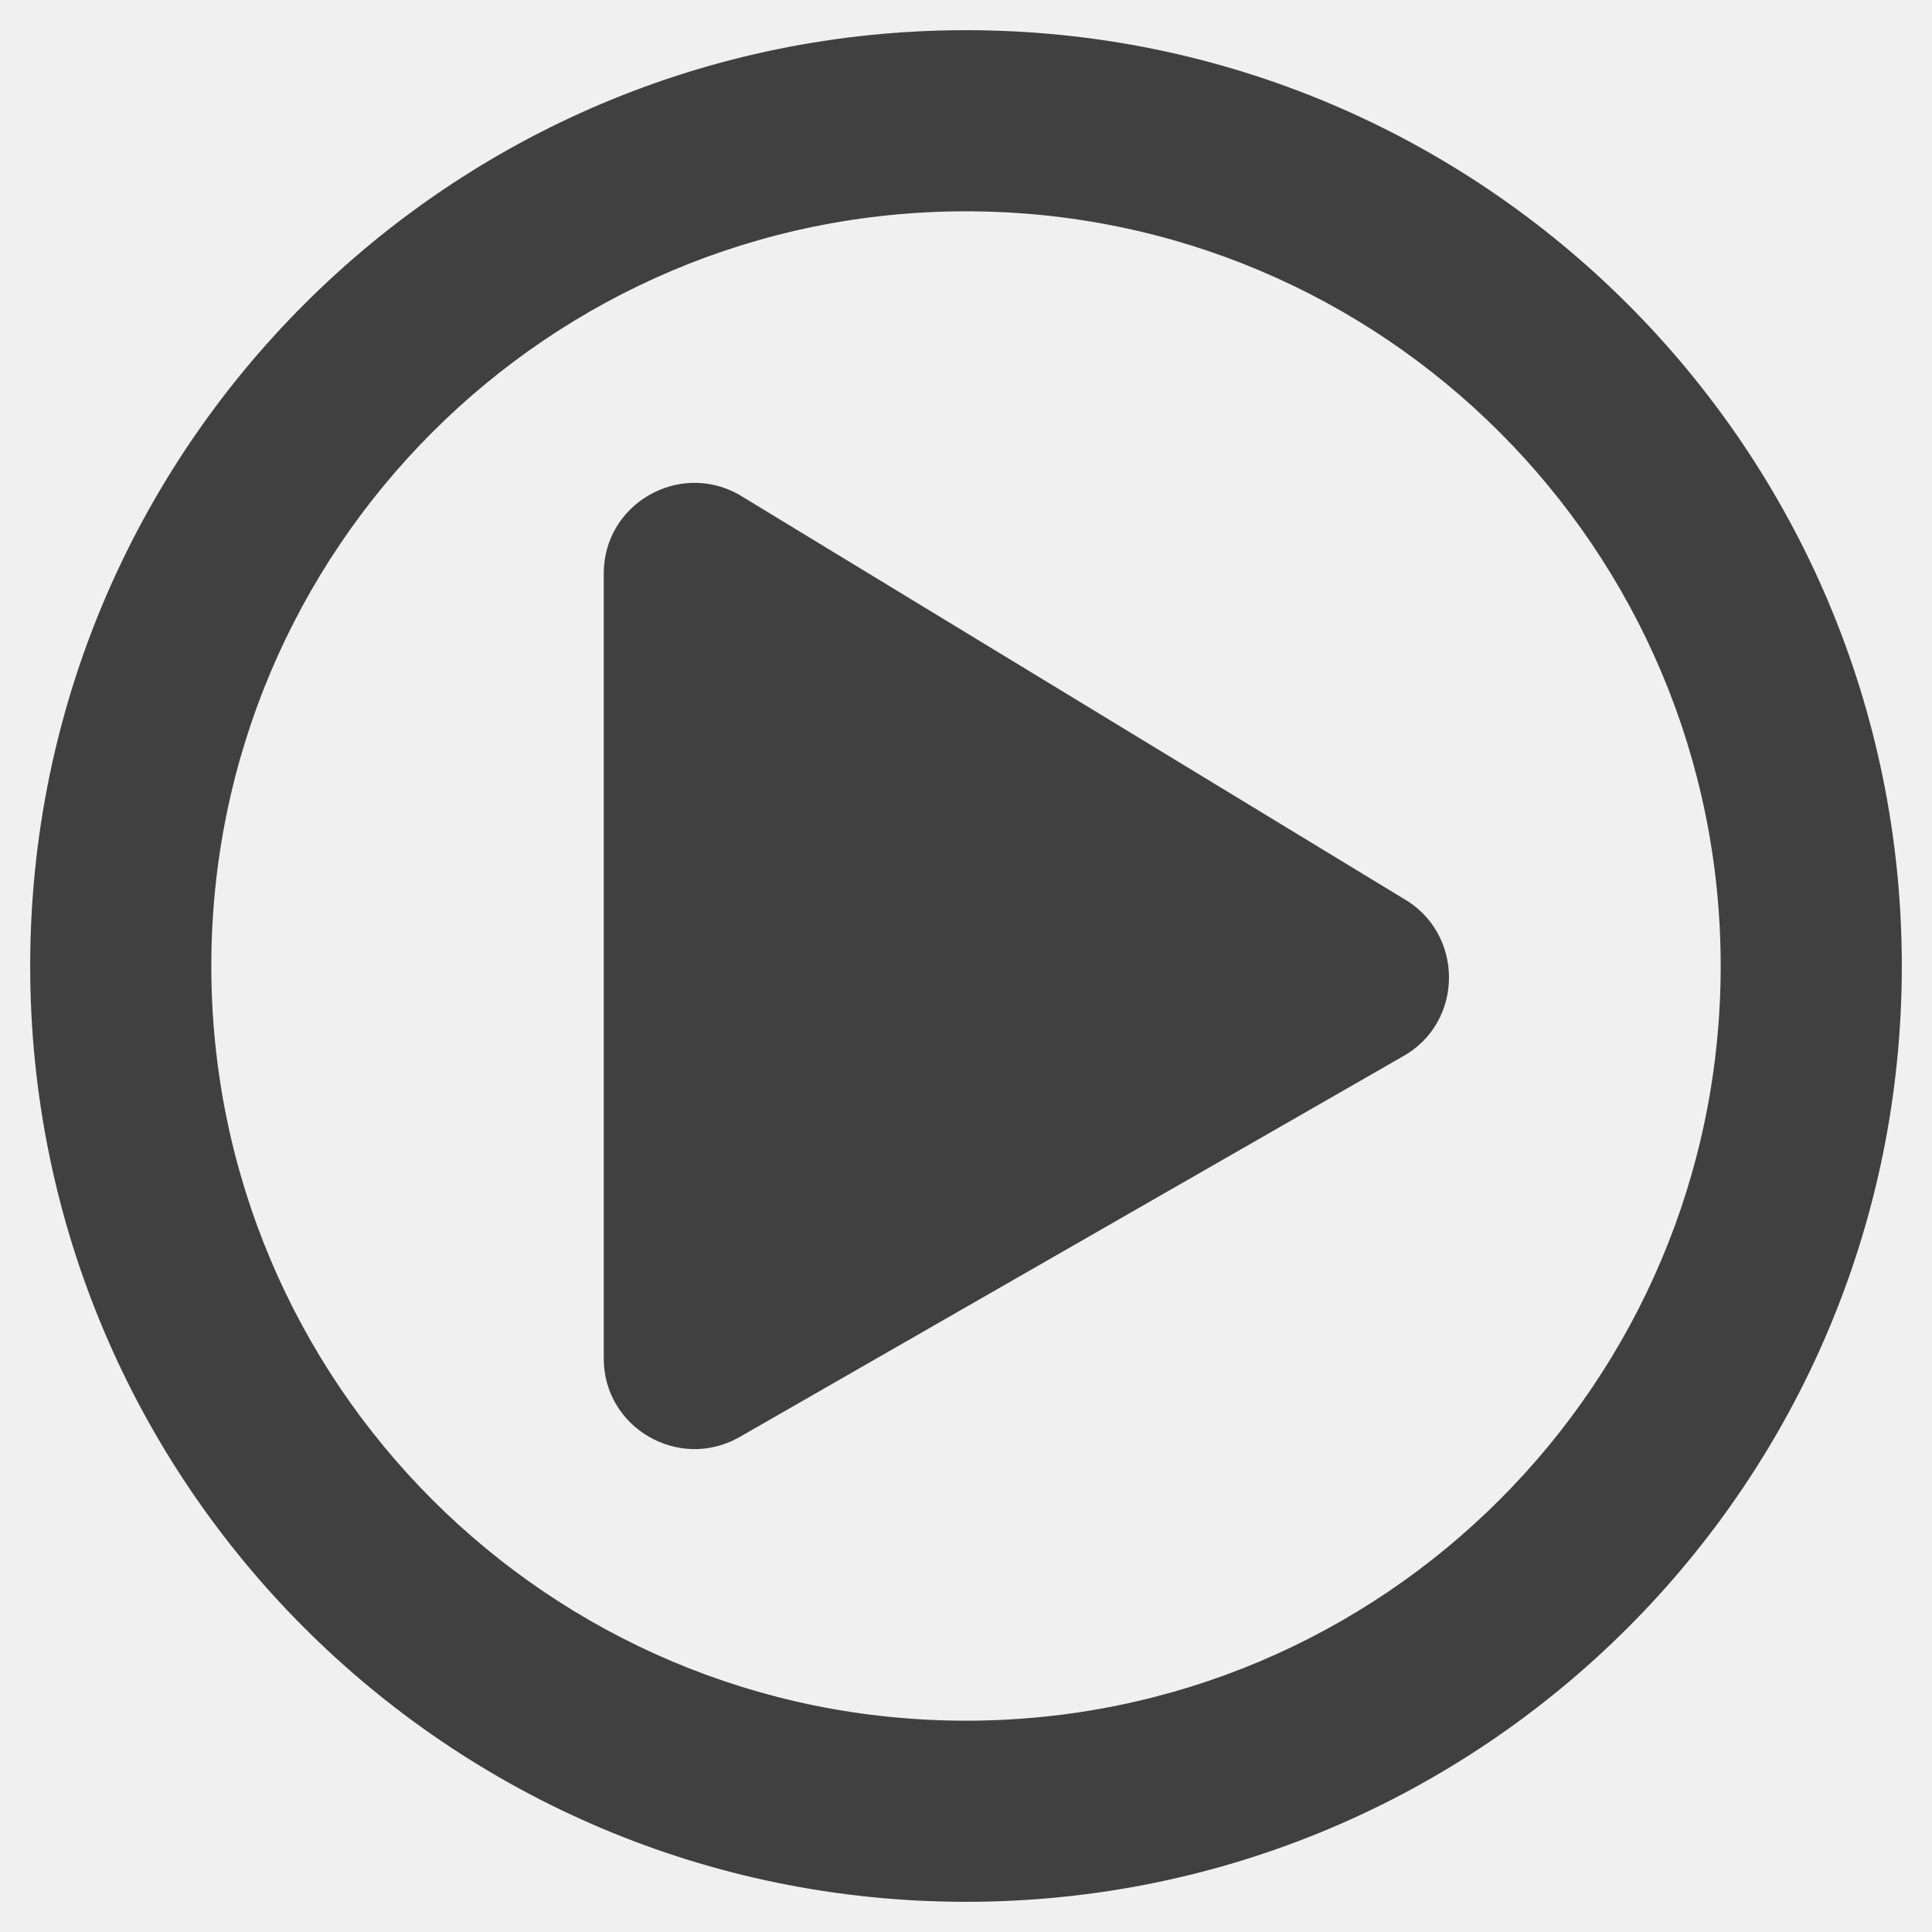
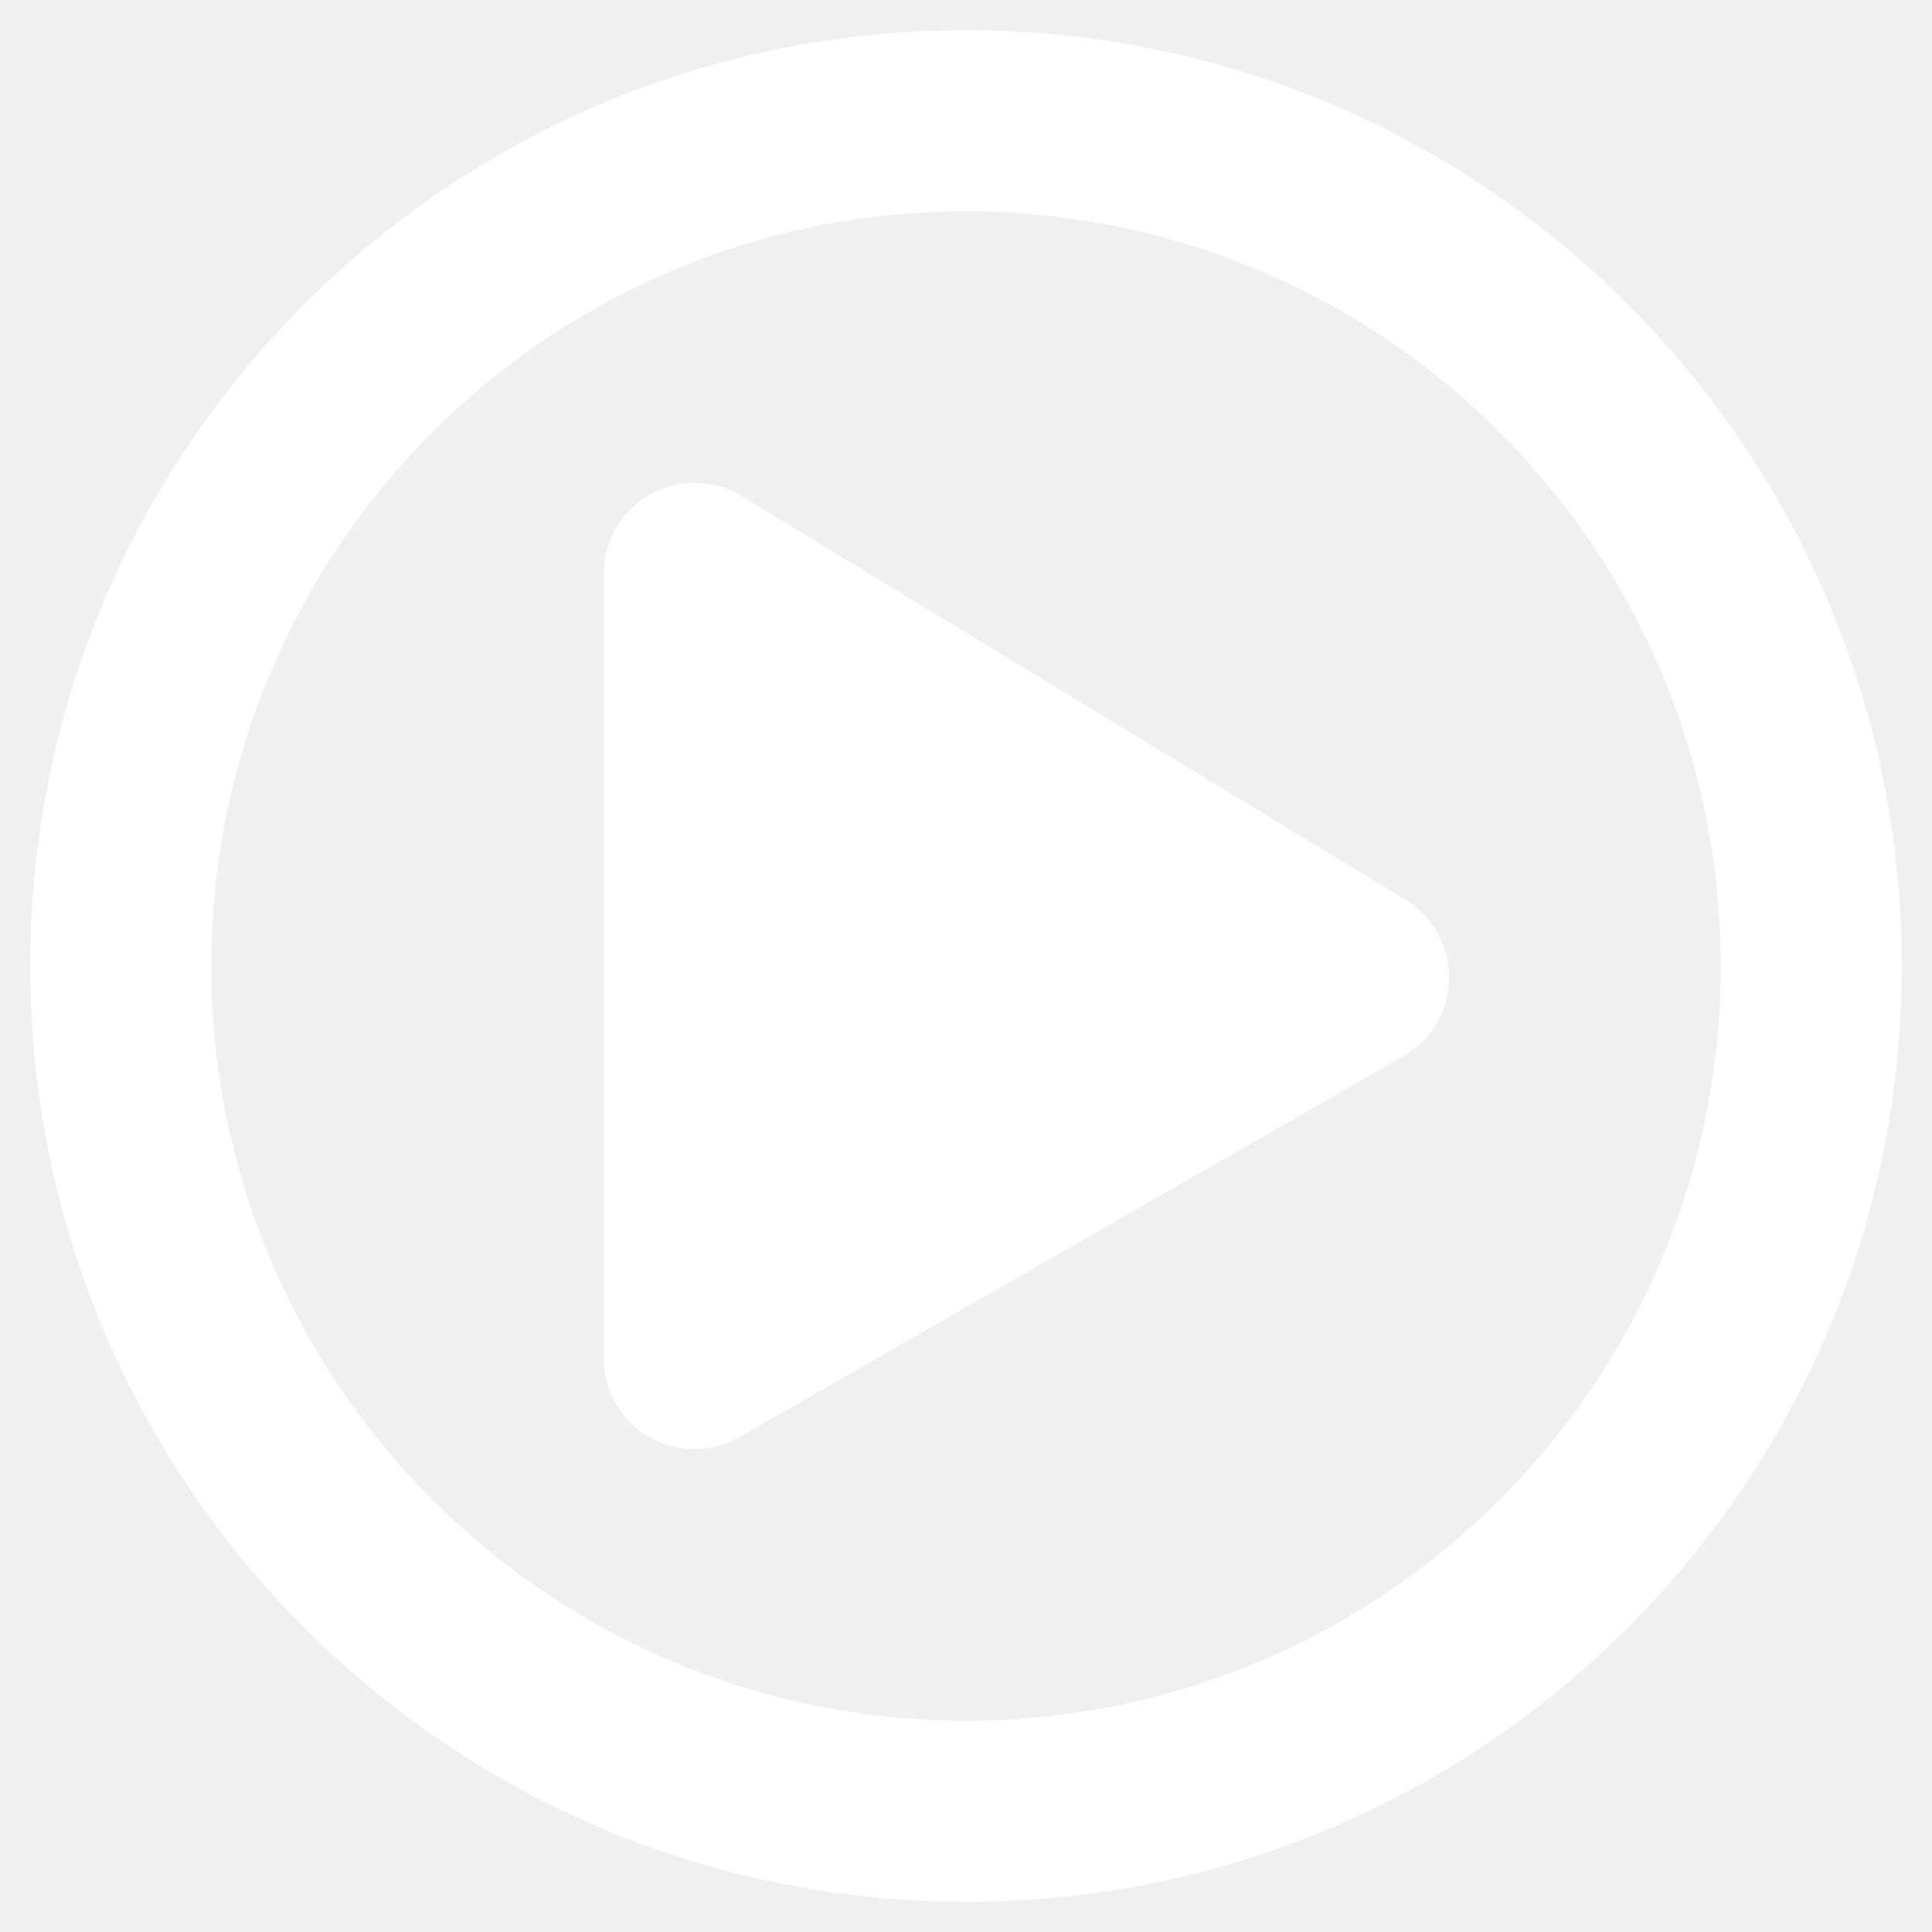
<svg xmlns="http://www.w3.org/2000/svg" aria-hidden="true" focusable="false" data-prefix="far" data-icon="play-circle" class="svg-inline--fa fa-play-circle fa-w-16" role="img" viewBox="0 0 512 512">
-   <path fill="#404040" d="M371.7 238l-176-107c-15.8-8.8-35.7 2.5-35.7 21v208c0 18.4 19.8 29.8 35.7 21l176-101c16.4-9.1 16.4-32.8 0-42zM504 256C504 119 393 8 256 8S8 119 8 256s111 248 248 248 248-111 248-248zm-448 0c0-110.5 89.5-200 200-200s200 89.5 200 200-89.5 200-200 200S56 366.5 56 256z" />
+   <path fill="white" d="M371.7 238l-176-107c-15.8-8.8-35.7 2.5-35.7 21v208c0 18.4 19.8 29.8 35.7 21l176-101c16.4-9.1 16.4-32.8 0-42zM504 256C504 119 393 8 256 8S8 119 8 256s111 248 248 248 248-111 248-248zm-448 0c0-110.5 89.5-200 200-200s200 89.5 200 200-89.5 200-200 200S56 366.5 56 256z" />
</svg>
